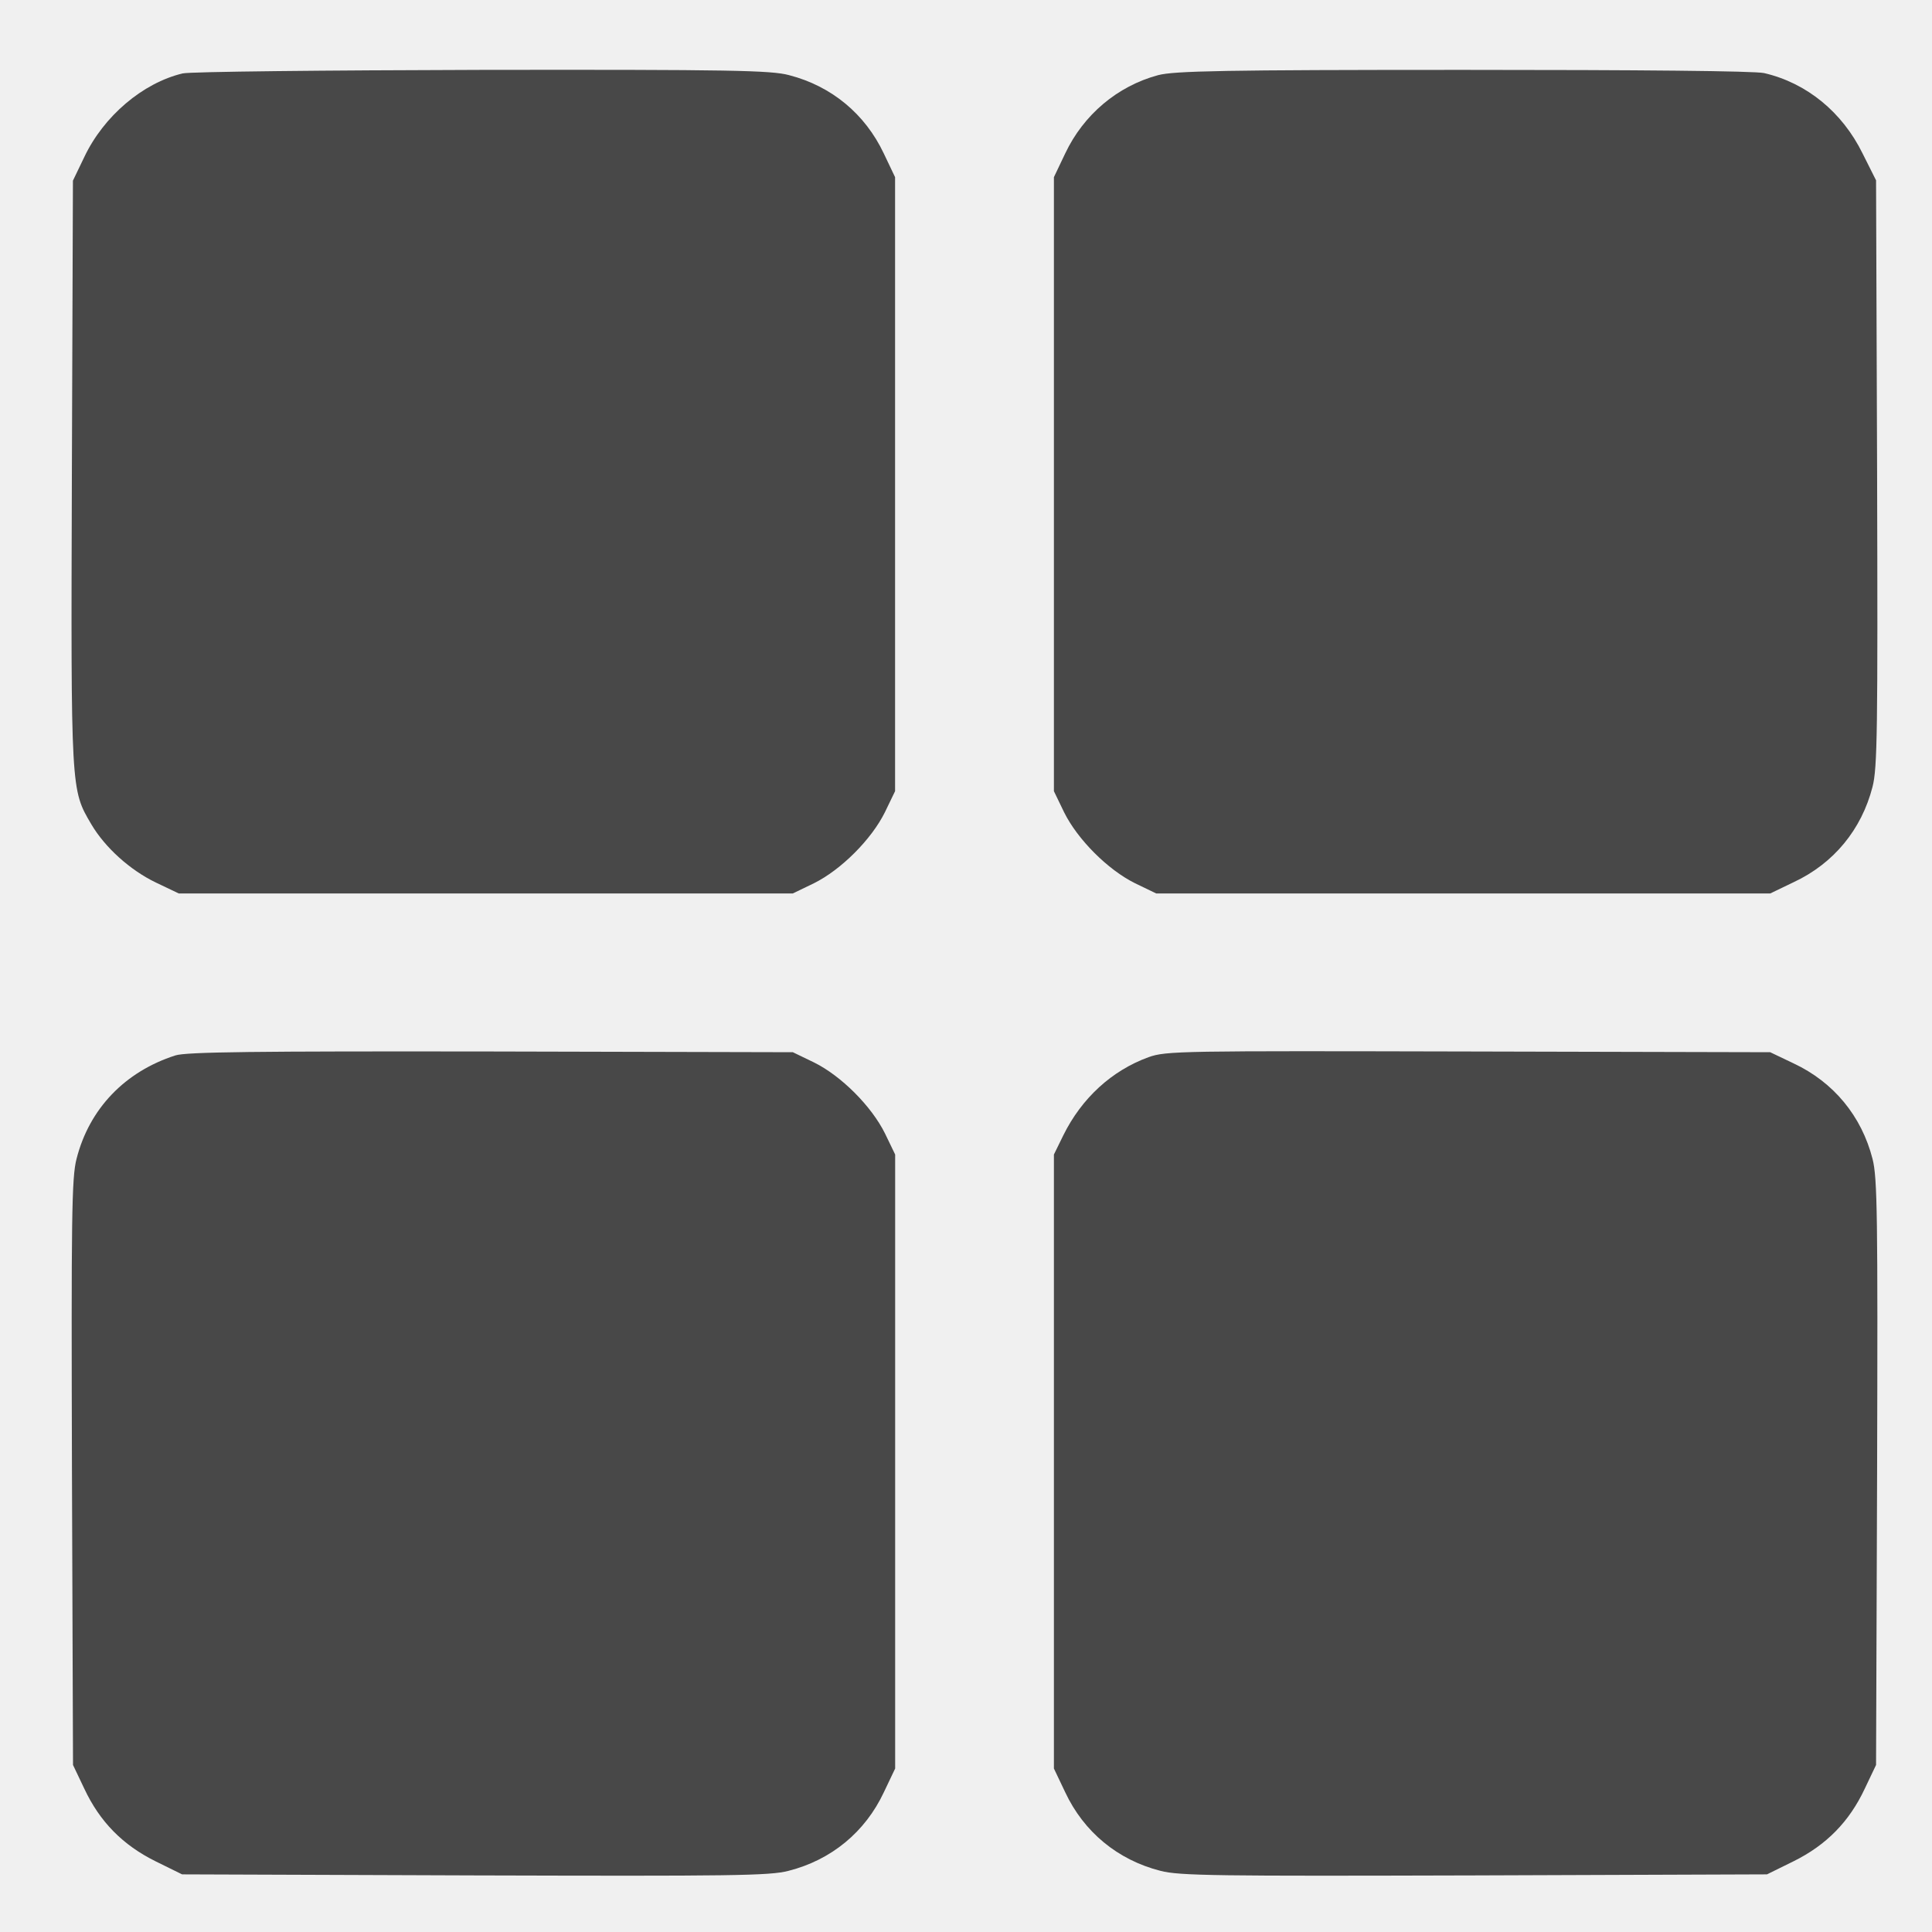
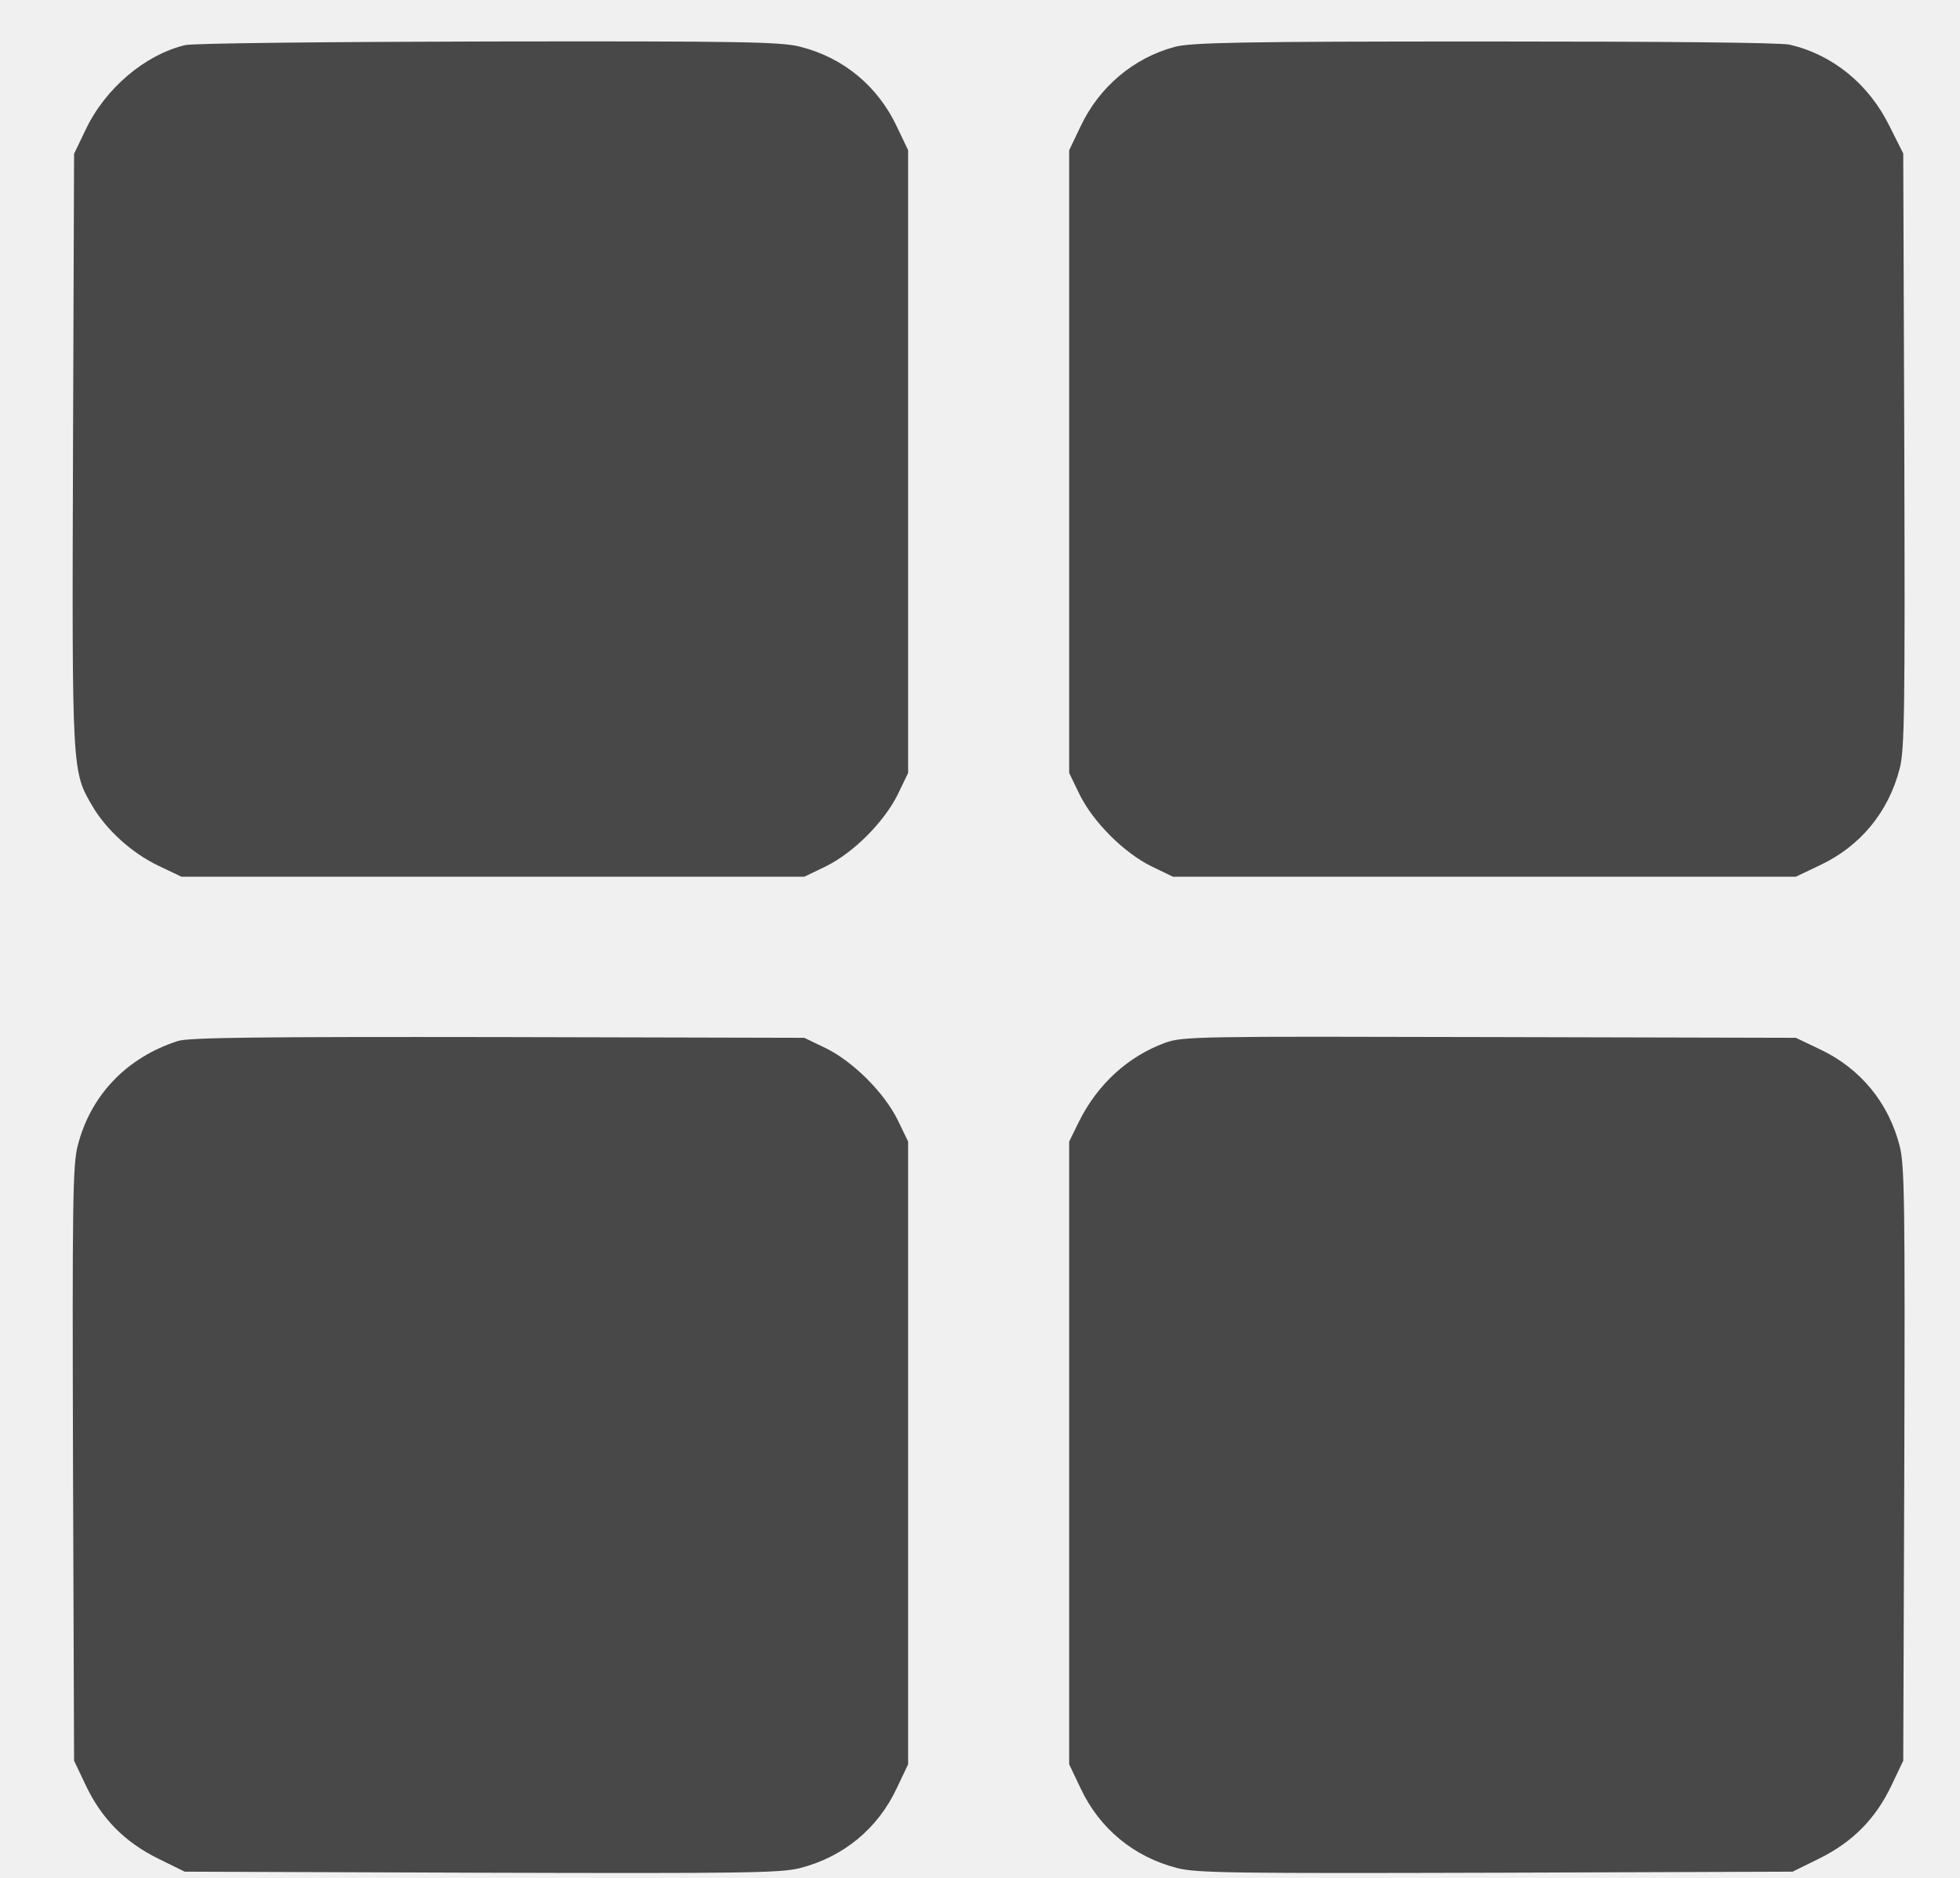
- <svg xmlns="http://www.w3.org/2000/svg" width="24" height="24" viewBox="0 0 24 24" fill="none">
-   <g clip-path="url(#clip0_141_2553)">
-     <path d="M2.269 0.912C1.774 1.03 1.288 1.442 1.047 1.951L0.906 2.244L0.893 5.878C0.88 9.845 0.88 9.806 1.134 10.239C1.305 10.529 1.616 10.809 1.936 10.963L2.221 11.099H6.035H9.848L10.111 10.972C10.448 10.805 10.825 10.428 10.992 10.091L11.119 9.828V6.014V2.201L10.979 1.907C10.747 1.416 10.33 1.07 9.804 0.934C9.581 0.873 9.072 0.864 5.991 0.868C4.027 0.873 2.366 0.89 2.269 0.912Z" fill="black" fill-opacity="0.7" />
-     <path d="M14.385 0.934C13.881 1.07 13.46 1.425 13.232 1.907L13.092 2.201V6.014V9.828L13.219 10.091C13.386 10.428 13.762 10.805 14.1 10.972L14.363 11.099H18.176H21.99L22.283 10.958C22.779 10.726 23.125 10.305 23.261 9.775C23.322 9.543 23.327 9.056 23.318 5.874L23.305 2.24L23.138 1.907C22.884 1.39 22.441 1.03 21.915 0.908C21.797 0.881 20.368 0.868 18.176 0.868C15.191 0.868 14.586 0.881 14.385 0.934Z" fill="black" fill-opacity="0.7" />
-     <path d="M2.178 13.111C1.552 13.312 1.109 13.773 0.951 14.395C0.89 14.627 0.885 15.114 0.894 18.292L0.907 21.925L1.047 22.219C1.24 22.631 1.525 22.92 1.933 23.122L2.262 23.284L5.895 23.297C9.078 23.306 9.564 23.302 9.796 23.24C10.327 23.105 10.748 22.758 10.98 22.263L11.12 21.969V18.156V14.342L10.993 14.079C10.826 13.742 10.45 13.365 10.112 13.198L9.849 13.071L6.101 13.062C3.16 13.058 2.314 13.067 2.178 13.111Z" fill="black" fill-opacity="0.7" />
-     <path d="M14.267 13.133C13.811 13.299 13.438 13.641 13.21 14.101L13.092 14.342V18.156V21.969L13.232 22.263C13.464 22.758 13.885 23.105 14.415 23.24C14.648 23.302 15.134 23.306 18.317 23.297L21.95 23.284L22.279 23.122C22.687 22.92 22.972 22.631 23.165 22.219L23.305 21.925L23.318 18.292C23.327 15.114 23.322 14.627 23.261 14.395C23.125 13.865 22.779 13.444 22.283 13.211L21.99 13.071L18.242 13.062C14.674 13.054 14.486 13.054 14.267 13.133Z" fill="black" fill-opacity="0.7" />
+ <svg xmlns="http://www.w3.org/2000/svg" width="24" height="23" viewBox="0 0 24 23" fill="none">
+   <g clip-path="url(#clip0_514_2656)">
+     <path d="M2.27 0.552C1.775 0.67 1.289 1.082 1.048 1.59L0.907 1.884L0.894 5.518C0.881 9.485 0.881 9.445 1.135 9.879C1.306 10.168 1.617 10.449 1.937 10.602L2.222 10.738H6.036H9.849L10.112 10.611C10.45 10.445 10.826 10.068 10.993 9.73L11.12 9.467V5.654V1.84L10.98 1.547C10.748 1.056 10.331 0.709 9.805 0.574C9.582 0.512 9.073 0.503 5.992 0.508C4.028 0.512 2.367 0.53 2.27 0.552Z" fill="black" fill-opacity="0.7" />
+     <path d="M-62.623 -0.719C-63.118 -0.601 -63.605 -0.189 -63.846 0.319L-63.986 0.613L-63.999 4.247C-64.013 8.214 -64.013 8.174 -63.758 8.608C-63.587 8.897 -63.276 9.178 -62.956 9.331L-62.671 9.467H-58.858H-55.044L-54.782 9.34C-54.444 9.173 -54.067 8.797 -53.901 8.459L-53.773 8.196V4.383V0.569L-53.914 0.276C-54.146 -0.215 -54.562 -0.562 -55.088 -0.698C-55.312 -0.759 -55.82 -0.768 -58.902 -0.763C-60.865 -0.759 -62.527 -0.741 -62.623 -0.719Z" fill="black" fill-opacity="0.7" />
+     <path d="M14.385 0.574C13.881 0.709 13.46 1.064 13.232 1.547L13.092 1.84V5.654V9.467L13.219 9.73C13.386 10.068 13.762 10.445 14.1 10.611L14.363 10.738H18.176H21.99L22.283 10.598C22.779 10.366 23.125 9.945 23.261 9.415C23.322 9.182 23.327 8.696 23.318 5.513L23.305 1.88L23.138 1.547C22.884 1.029 22.441 0.67 21.915 0.547C21.797 0.521 20.368 0.508 18.176 0.508C15.191 0.508 14.586 0.521 14.385 0.574Z" fill="black" fill-opacity="0.7" />
+     <path d="M2.178 12.75C1.552 12.952 1.109 13.412 0.951 14.035C0.89 14.267 0.885 14.754 0.894 17.931L0.907 21.565L1.047 21.859C1.24 22.271 1.525 22.56 1.933 22.762L2.262 22.924L5.895 22.937C9.078 22.946 9.564 22.941 9.796 22.88C10.327 22.744 10.748 22.398 10.98 21.903L11.12 21.609V17.796V13.982L10.993 13.719C10.826 13.382 10.45 13.005 10.112 12.838L9.849 12.711L6.101 12.702C3.16 12.698 2.314 12.707 2.178 12.75Z" fill="black" fill-opacity="0.7" />
+     <path d="M14.267 12.772C13.811 12.939 13.438 13.281 13.21 13.741L13.092 13.982V17.796V21.609L13.232 21.903C13.464 22.398 13.885 22.744 14.415 22.88C14.648 22.941 15.134 22.946 18.317 22.937L21.95 22.924L22.279 22.762C22.687 22.56 22.972 22.271 23.165 21.859L23.305 21.565L23.318 17.931C23.327 14.754 23.322 14.267 23.261 14.035C23.125 13.504 22.779 13.084 22.283 12.851L21.99 12.711L18.242 12.702C14.674 12.693 14.486 12.693 14.267 12.772Z" fill="black" fill-opacity="0.7" />
  </g>
  <defs>
-     <clipPath id="clip0_141_2553">
-       <rect width="22.442" height="22.442" fill="white" transform="translate(0.884766 0.864258)" />
+     <clipPath id="clip0_514_2656">
+       <rect width="22.442" height="22.442" fill="white" transform="translate(0.884766 0.503906)" />
    </clipPath>
  </defs>
</svg>
